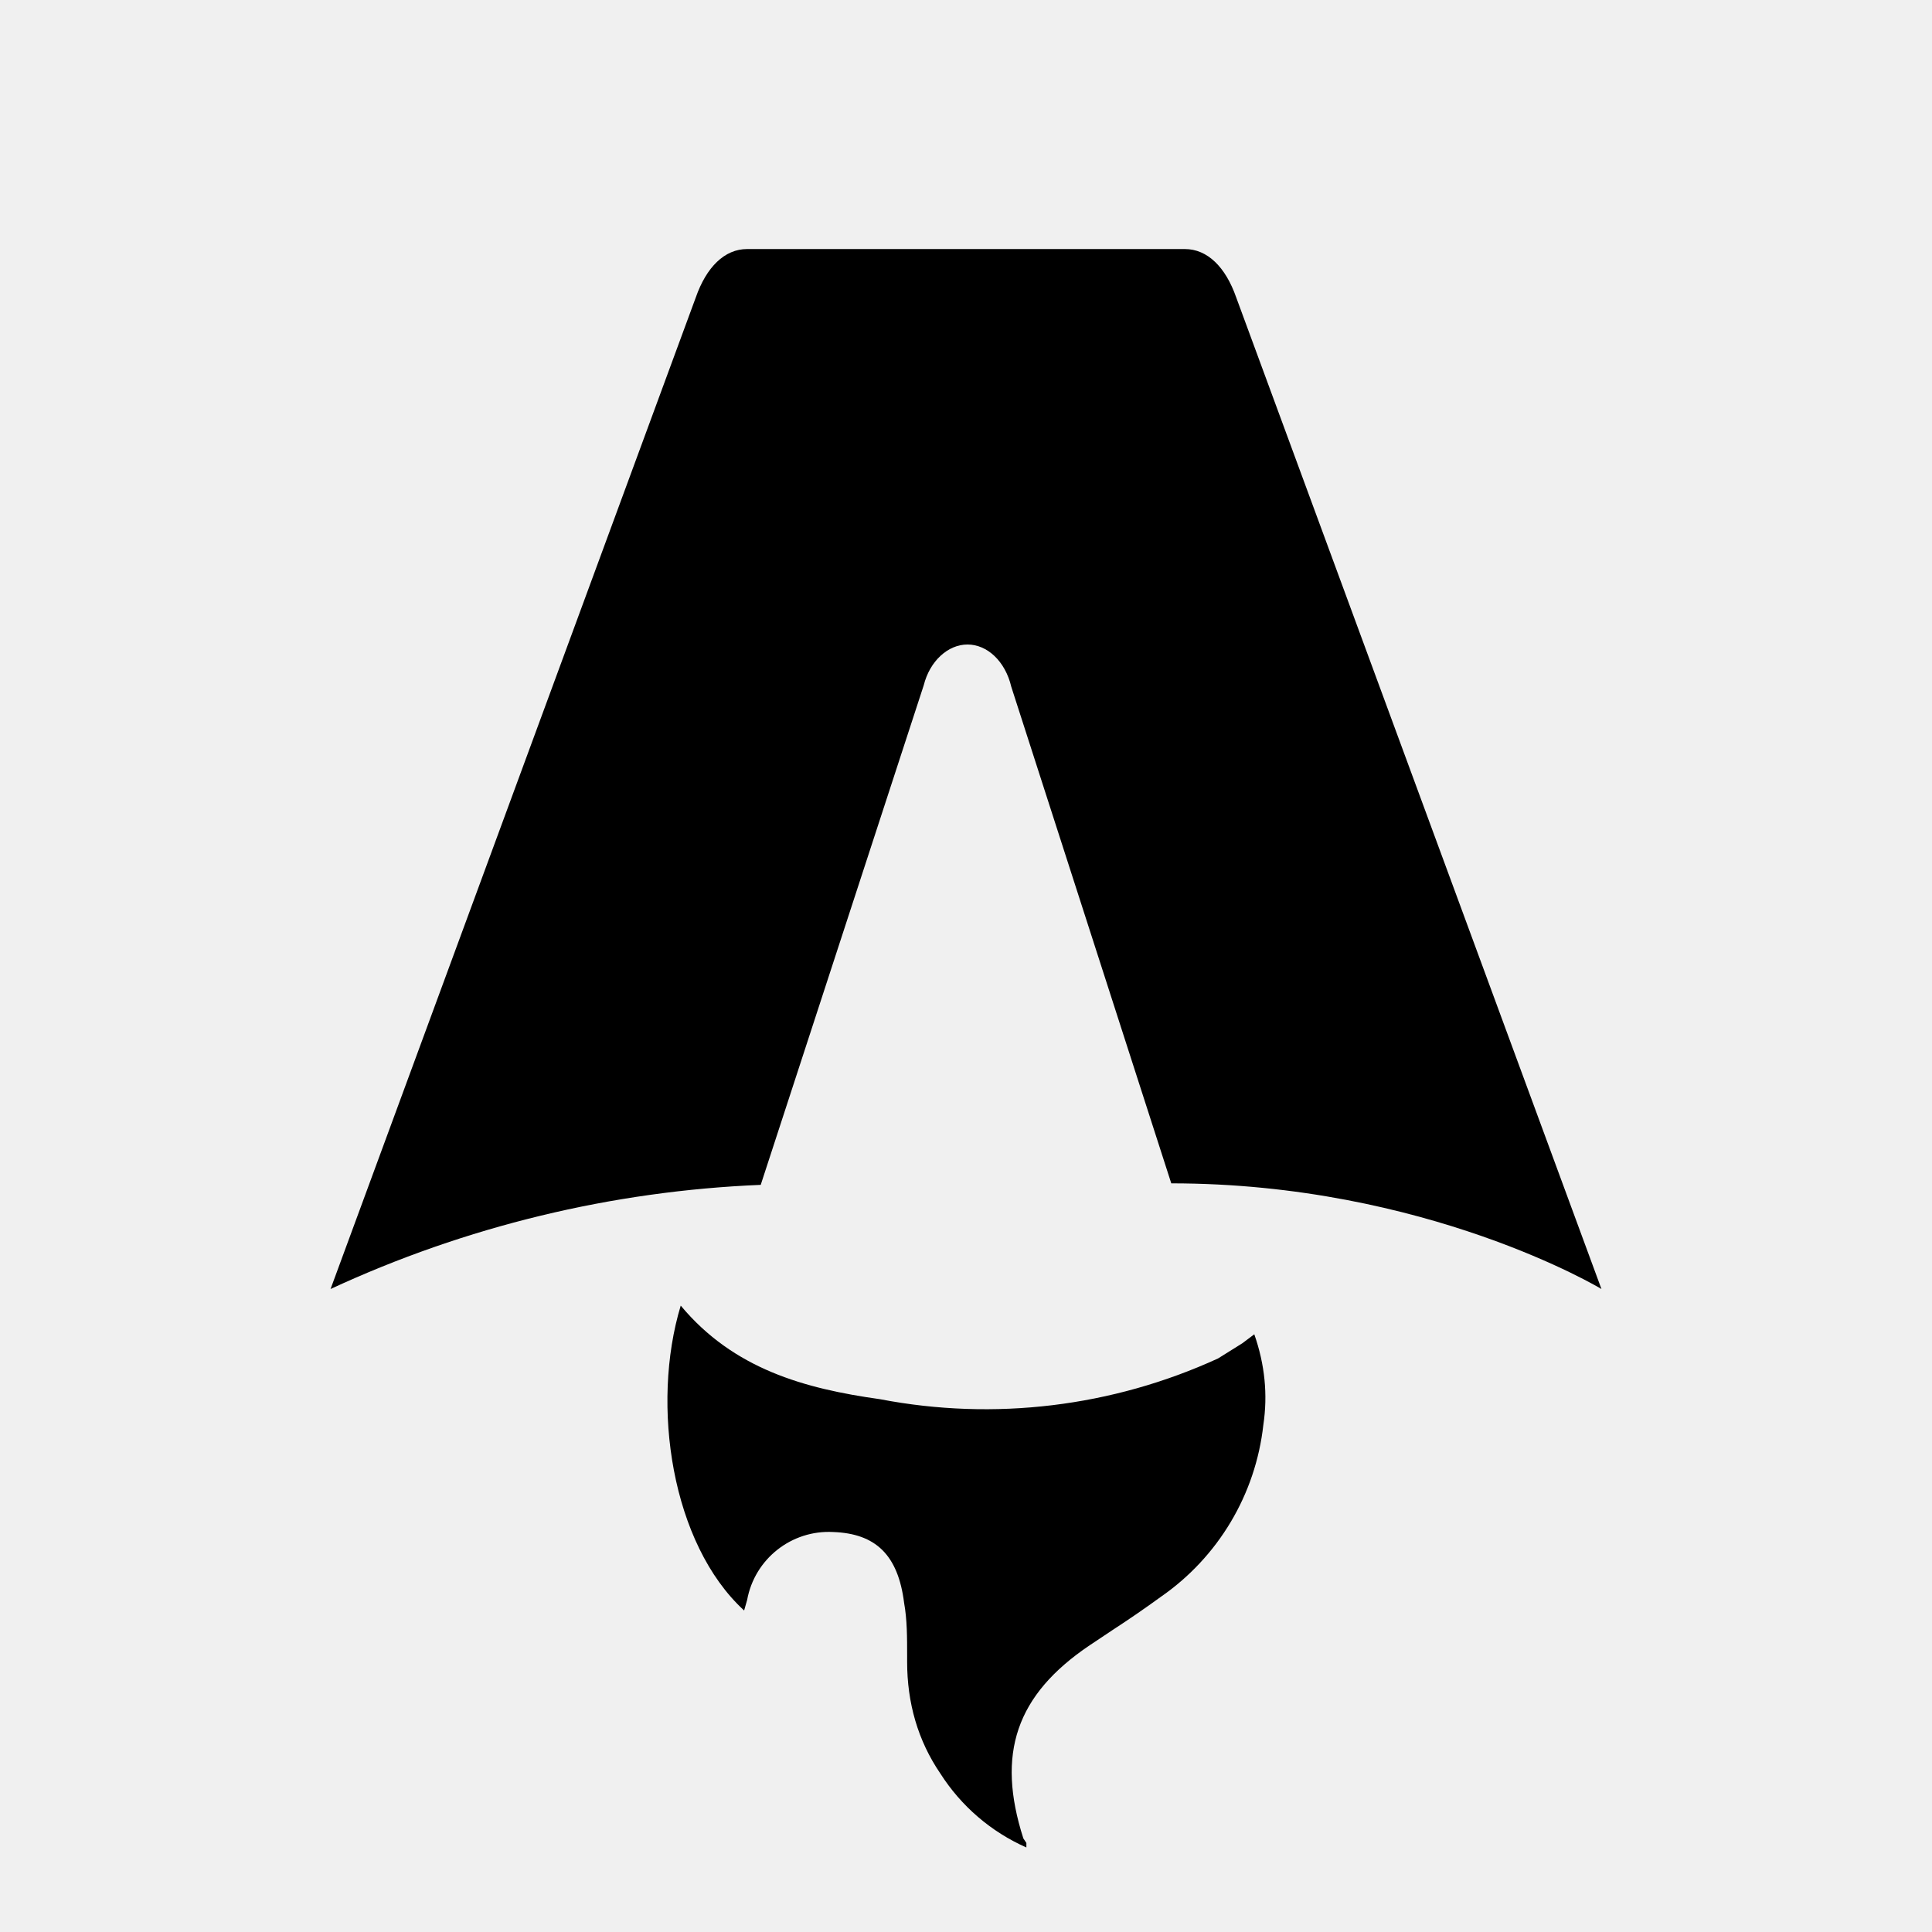
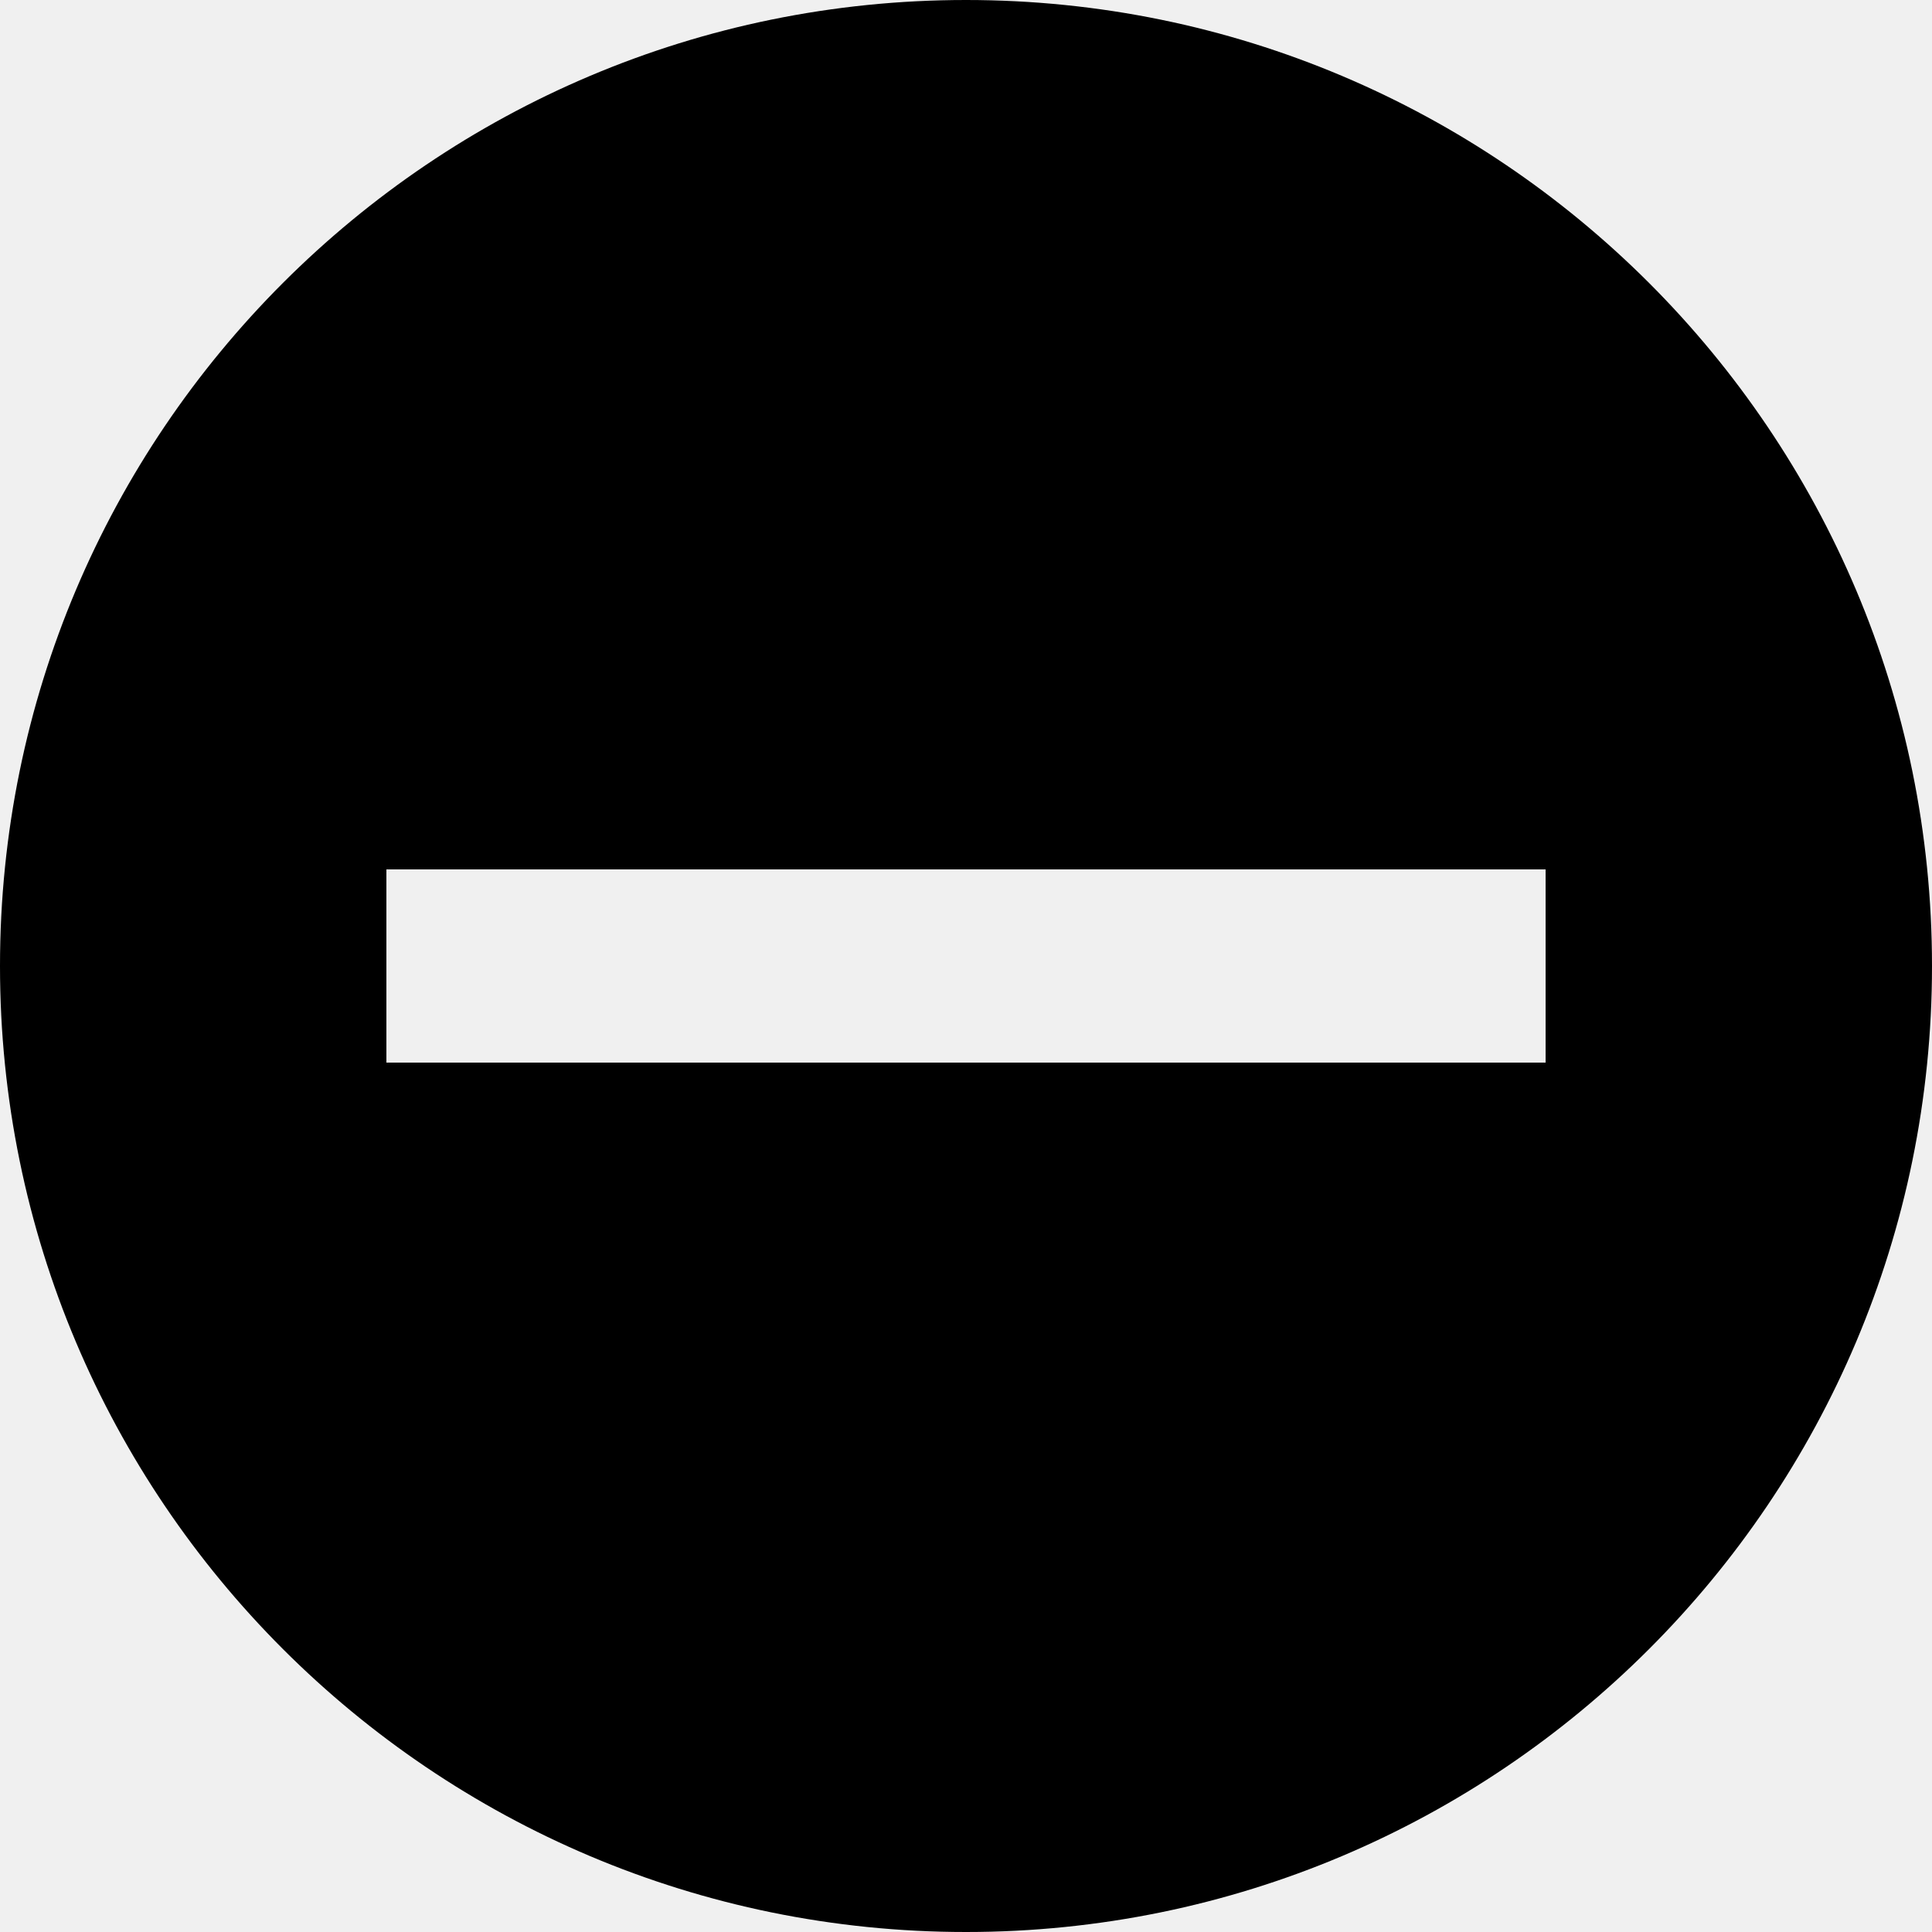
- <svg xmlns="http://www.w3.org/2000/svg" fill="none" viewBox="0 0 128 128">
-   <path d="M50.4 78.5a75.1 75.1 0 0 0-28.5 6.9l24.2-65.7c.7-2 1.9-3.2 3.4-3.2h29c1.5 0 2.7 1.2 3.4 3.2l24.2 65.7s-11.6-7-28.5-7L67 45.5c-.4-1.7-1.6-2.8-2.9-2.8-1.3 0-2.5 1.1-2.9 2.7L50.4 78.5Zm-1.1 28.2Zm-4.2-20.2c-2 6.6-.6 15.8 4.2 20.2a17.5 17.5 0 0 1 .2-.7 5.5 5.5 0 0 1 5.7-4.5c2.8.1 4.3 1.5 4.7 4.7.2 1.1.2 2.3.2 3.5v.4c0 2.7.7 5.2 2.2 7.4a13 13 0 0 0 5.7 4.9v-.3l-.2-.3c-1.8-5.6-.5-9.5 4.4-12.8l1.5-1a73 73 0 0 0 3.2-2.2 16 16 0 0 0 6.8-11.4c.3-2 .1-4-.6-6l-.8.6-1.6 1a37 37 0 0 1-22.4 2.7c-5-.7-9.7-2-13.2-6.2Z" />
+ <svg xmlns="http://www.w3.org/2000/svg" viewBox="0 0 100 100">
  <style>
-         path { fill: #000; }
+         path {
+             fill: #000;
+         }
        @media (prefers-color-scheme: dark) {
-             path { fill: #FFF; }
+             path {
+                 fill: #fff;
+             }
        }
    </style>
+   <path fill-rule="evenodd" clip-rule="evenodd" d="M50 100C22.386 100 0 77.614 0 50C0 22.386 22.386 0 50 0C77.614 0 100 22.386 100 50C100 77.614 77.614 100 50 100ZM20 55V45H80V55H20Z" />
</svg>
